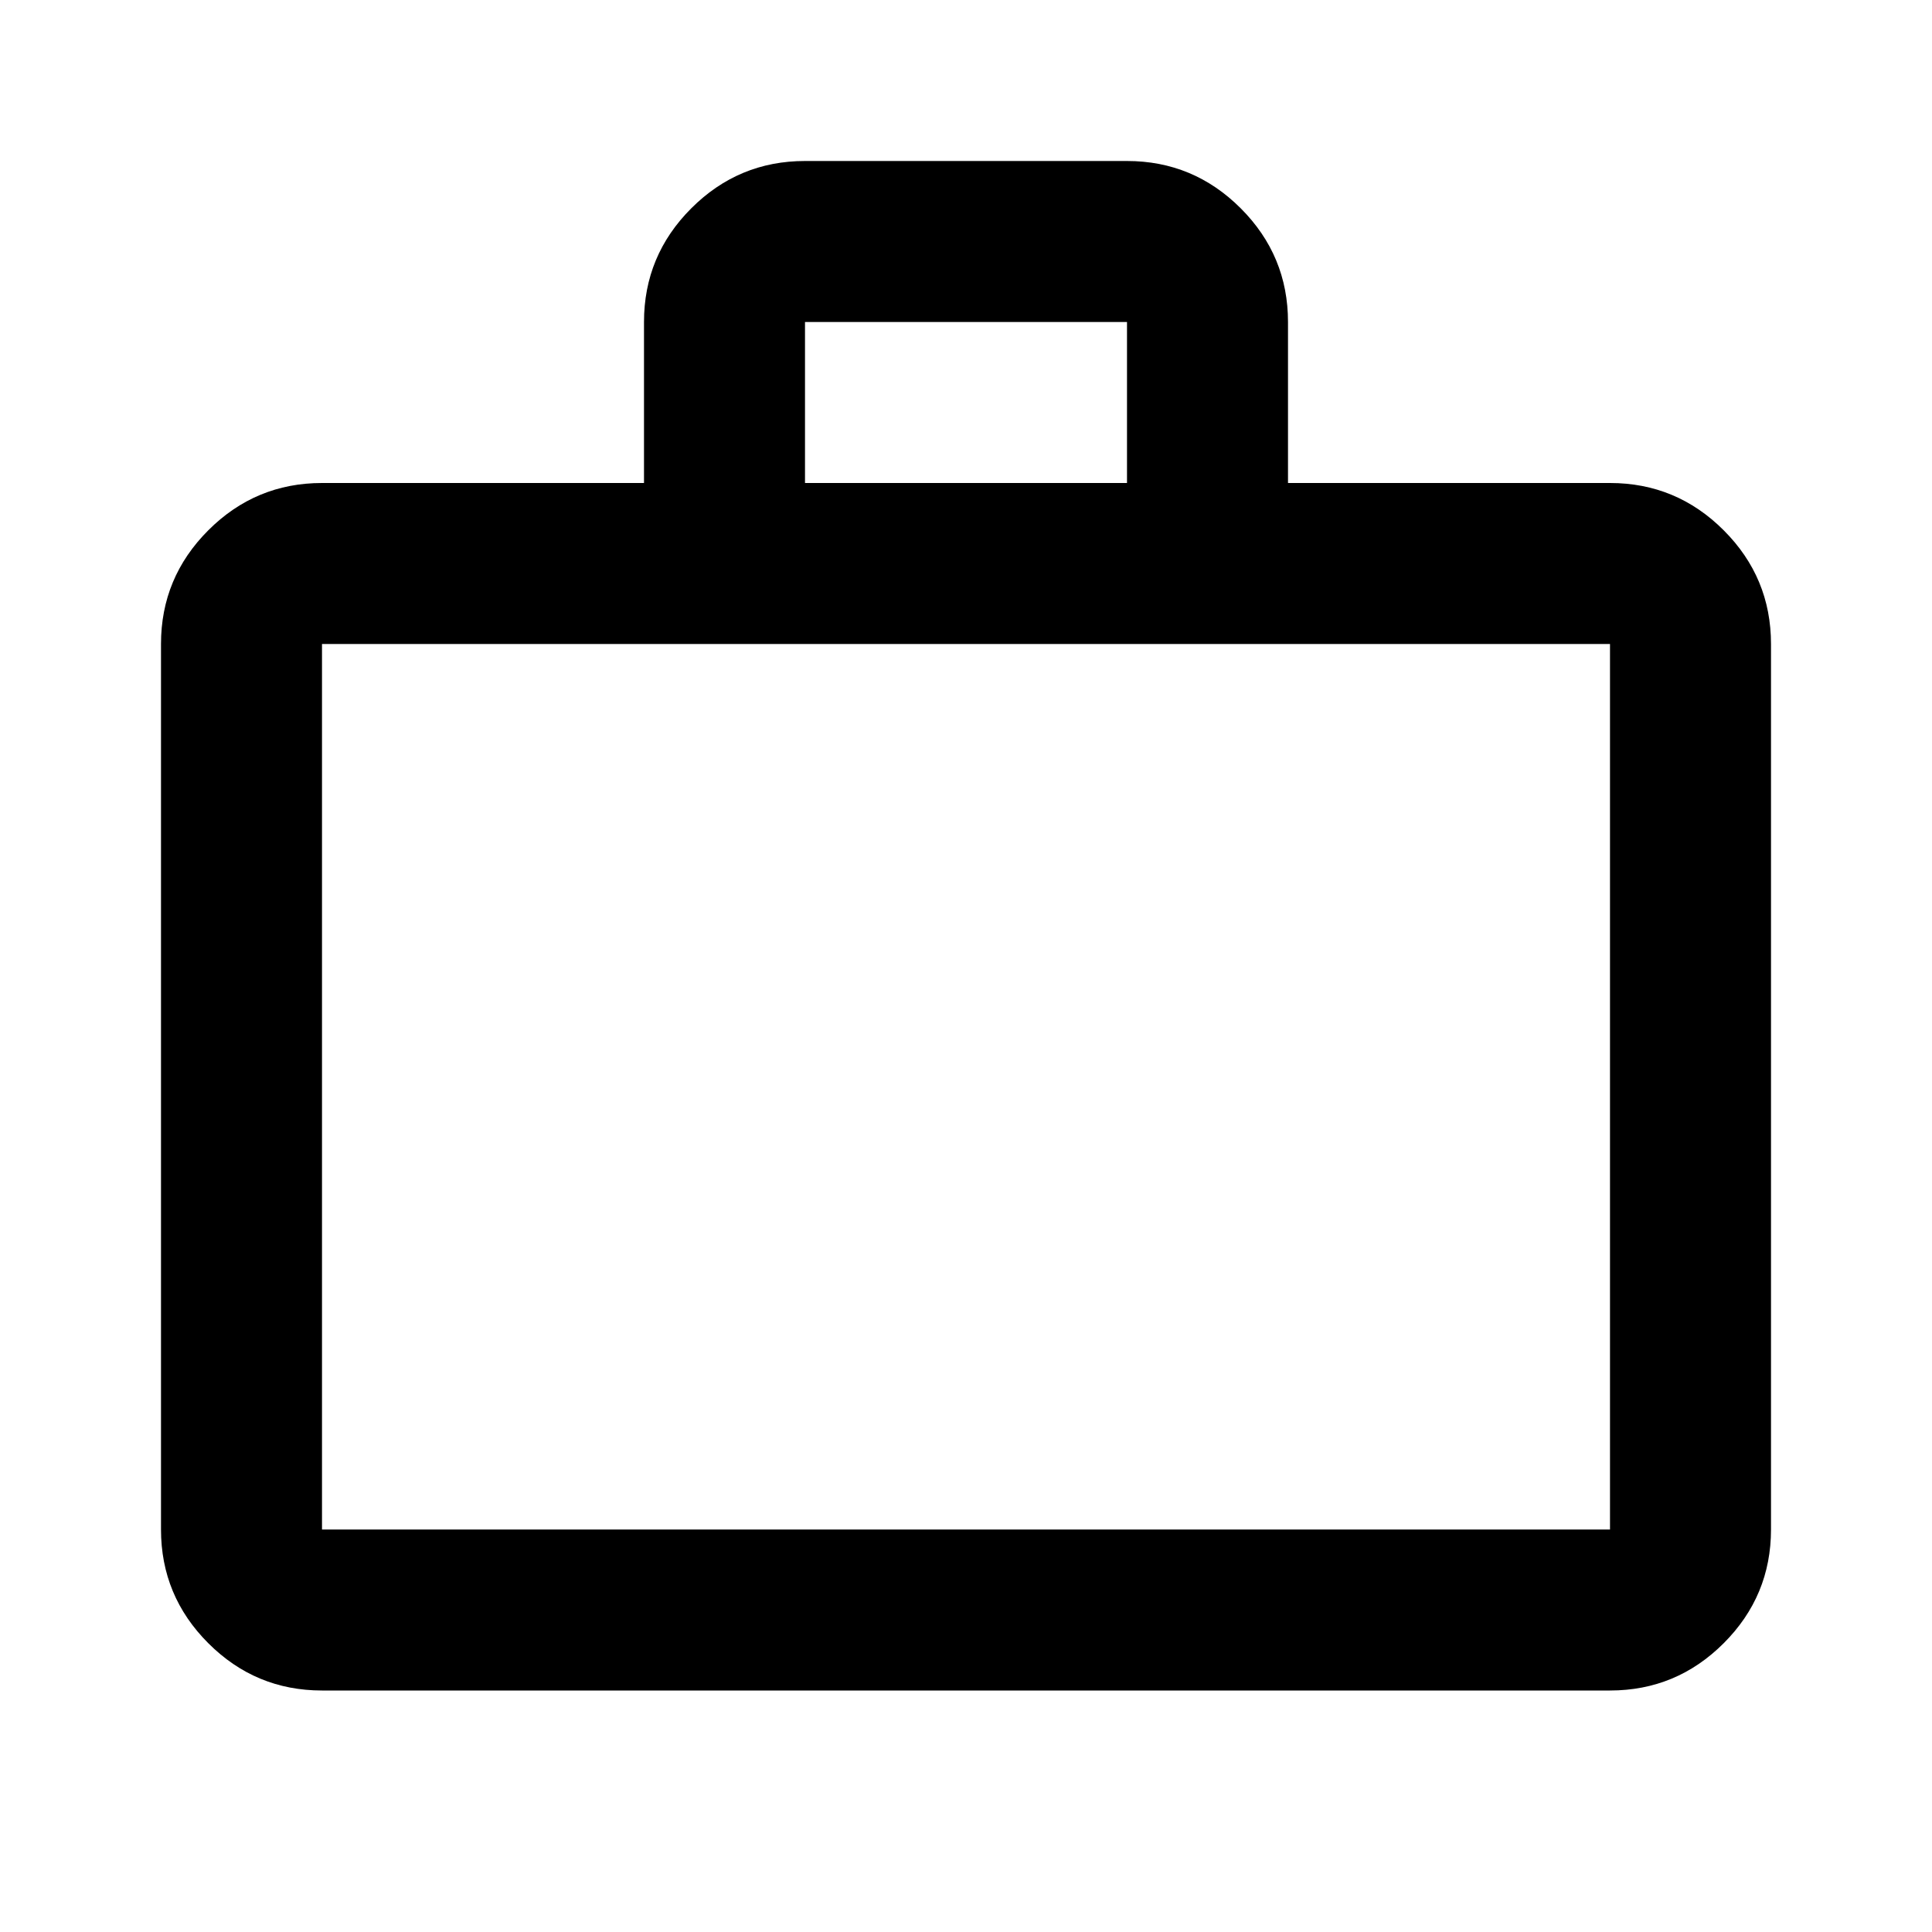
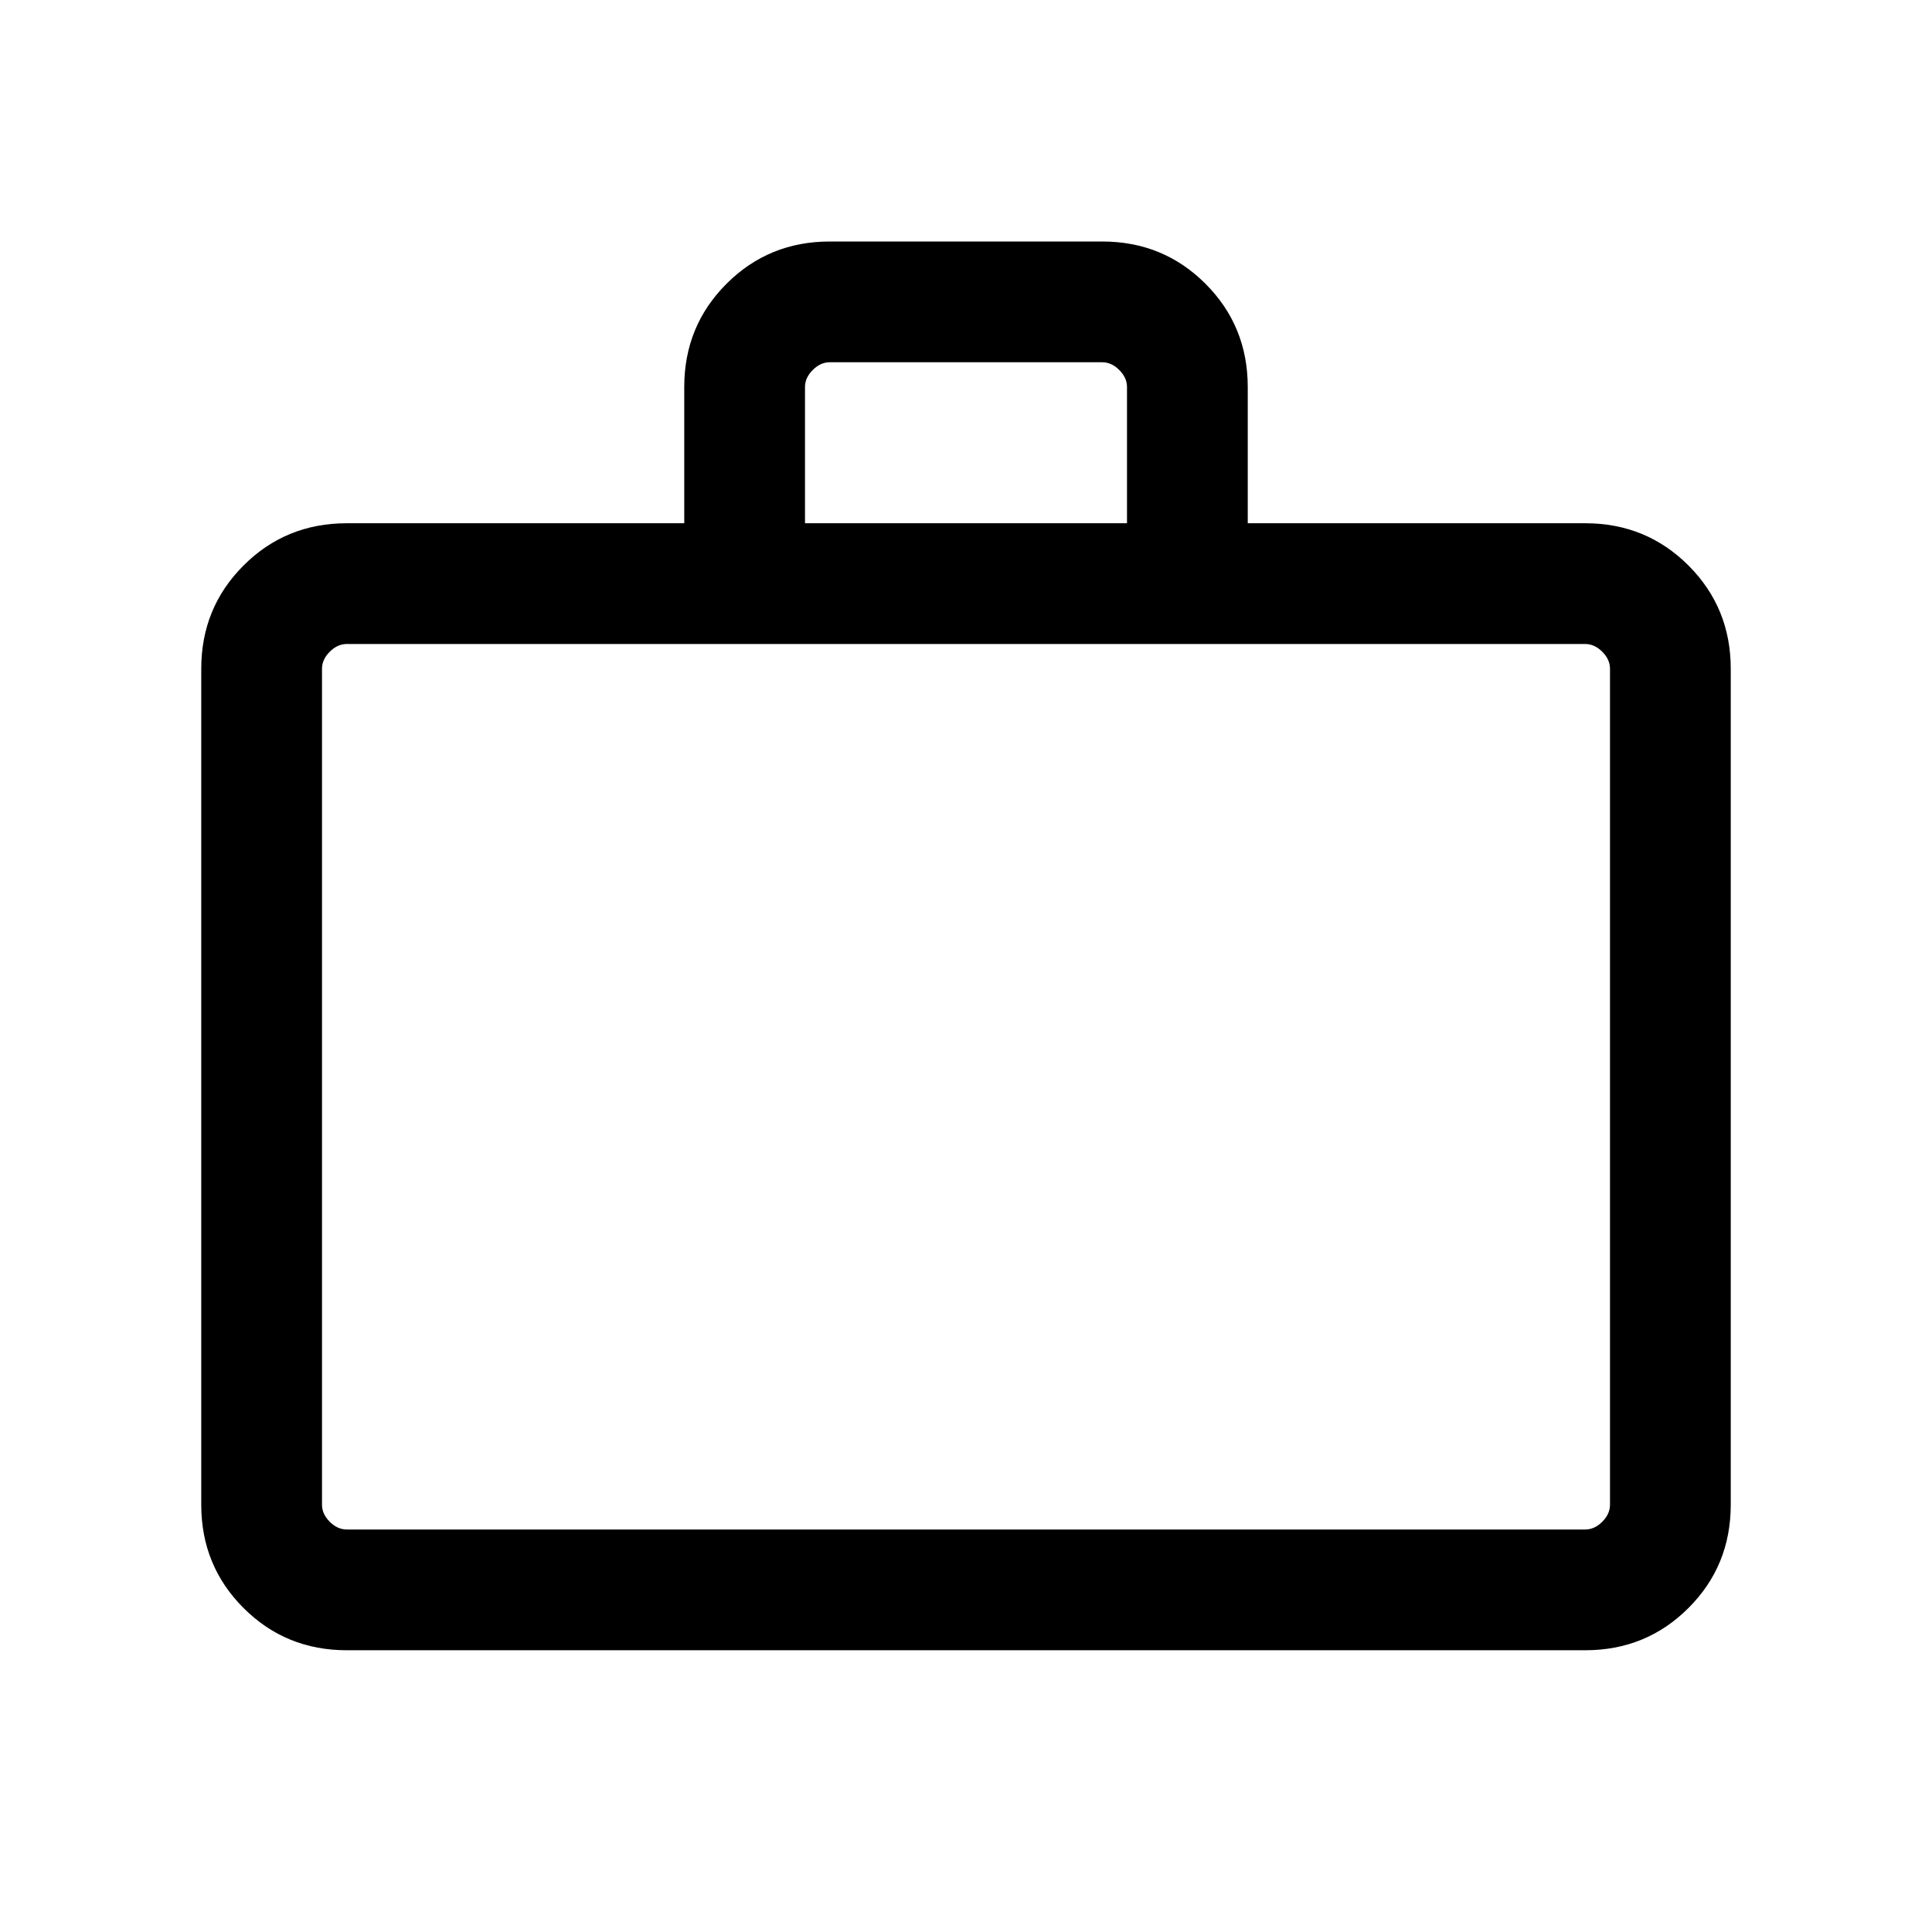
<svg xmlns="http://www.w3.org/2000/svg" height="24" viewBox="0 -960 960 960" width="24">
-   <path d="M160-120q-33 0-56.5-23.5T80-200v-440q0-33 23.5-56.5T160-720h160v-80q0-33 23.5-56.5T400-880h160q33 0 56.5 23.5T640-800v80h160q33 0 56.5 23.5T880-640v440q0 33-23.5 56.5T800-120H160Zm0-80h640v-440H160v440Zm240-520h160v-80H400v80ZM160-200v-440 440Z" />
+   <path d="M172.309-140.001q-30.308 0-51.308-21t-21-51.308v-415.382q0-30.308 21-51.308t51.308-21h167.692v-67.691q0-30.307 21-51.307 21-21 51.308-21h135.382q30.308 0 51.308 21t21 51.307v67.691h167.692q30.308 0 51.308 21t21 51.308v415.382q0 30.308-21 51.308t-51.308 21H172.309Zm0-59.999h615.382q4.616 0 8.463-3.846 3.846-3.847 3.846-8.463v-415.382q0-4.616-3.846-8.463-3.847-3.846-8.463-3.846H172.309q-4.616 0-8.463 3.846-3.846 3.847-3.846 8.463v415.382q0 4.616 3.846 8.463 3.847 3.846 8.463 3.846ZM400-699.999h160v-67.691q0-4.616-3.846-8.462-3.847-3.847-8.463-3.847H412.309q-4.616 0-8.463 3.847Q400-772.306 400-767.69v67.691ZM160-200V-640-200Z" />
</svg>
